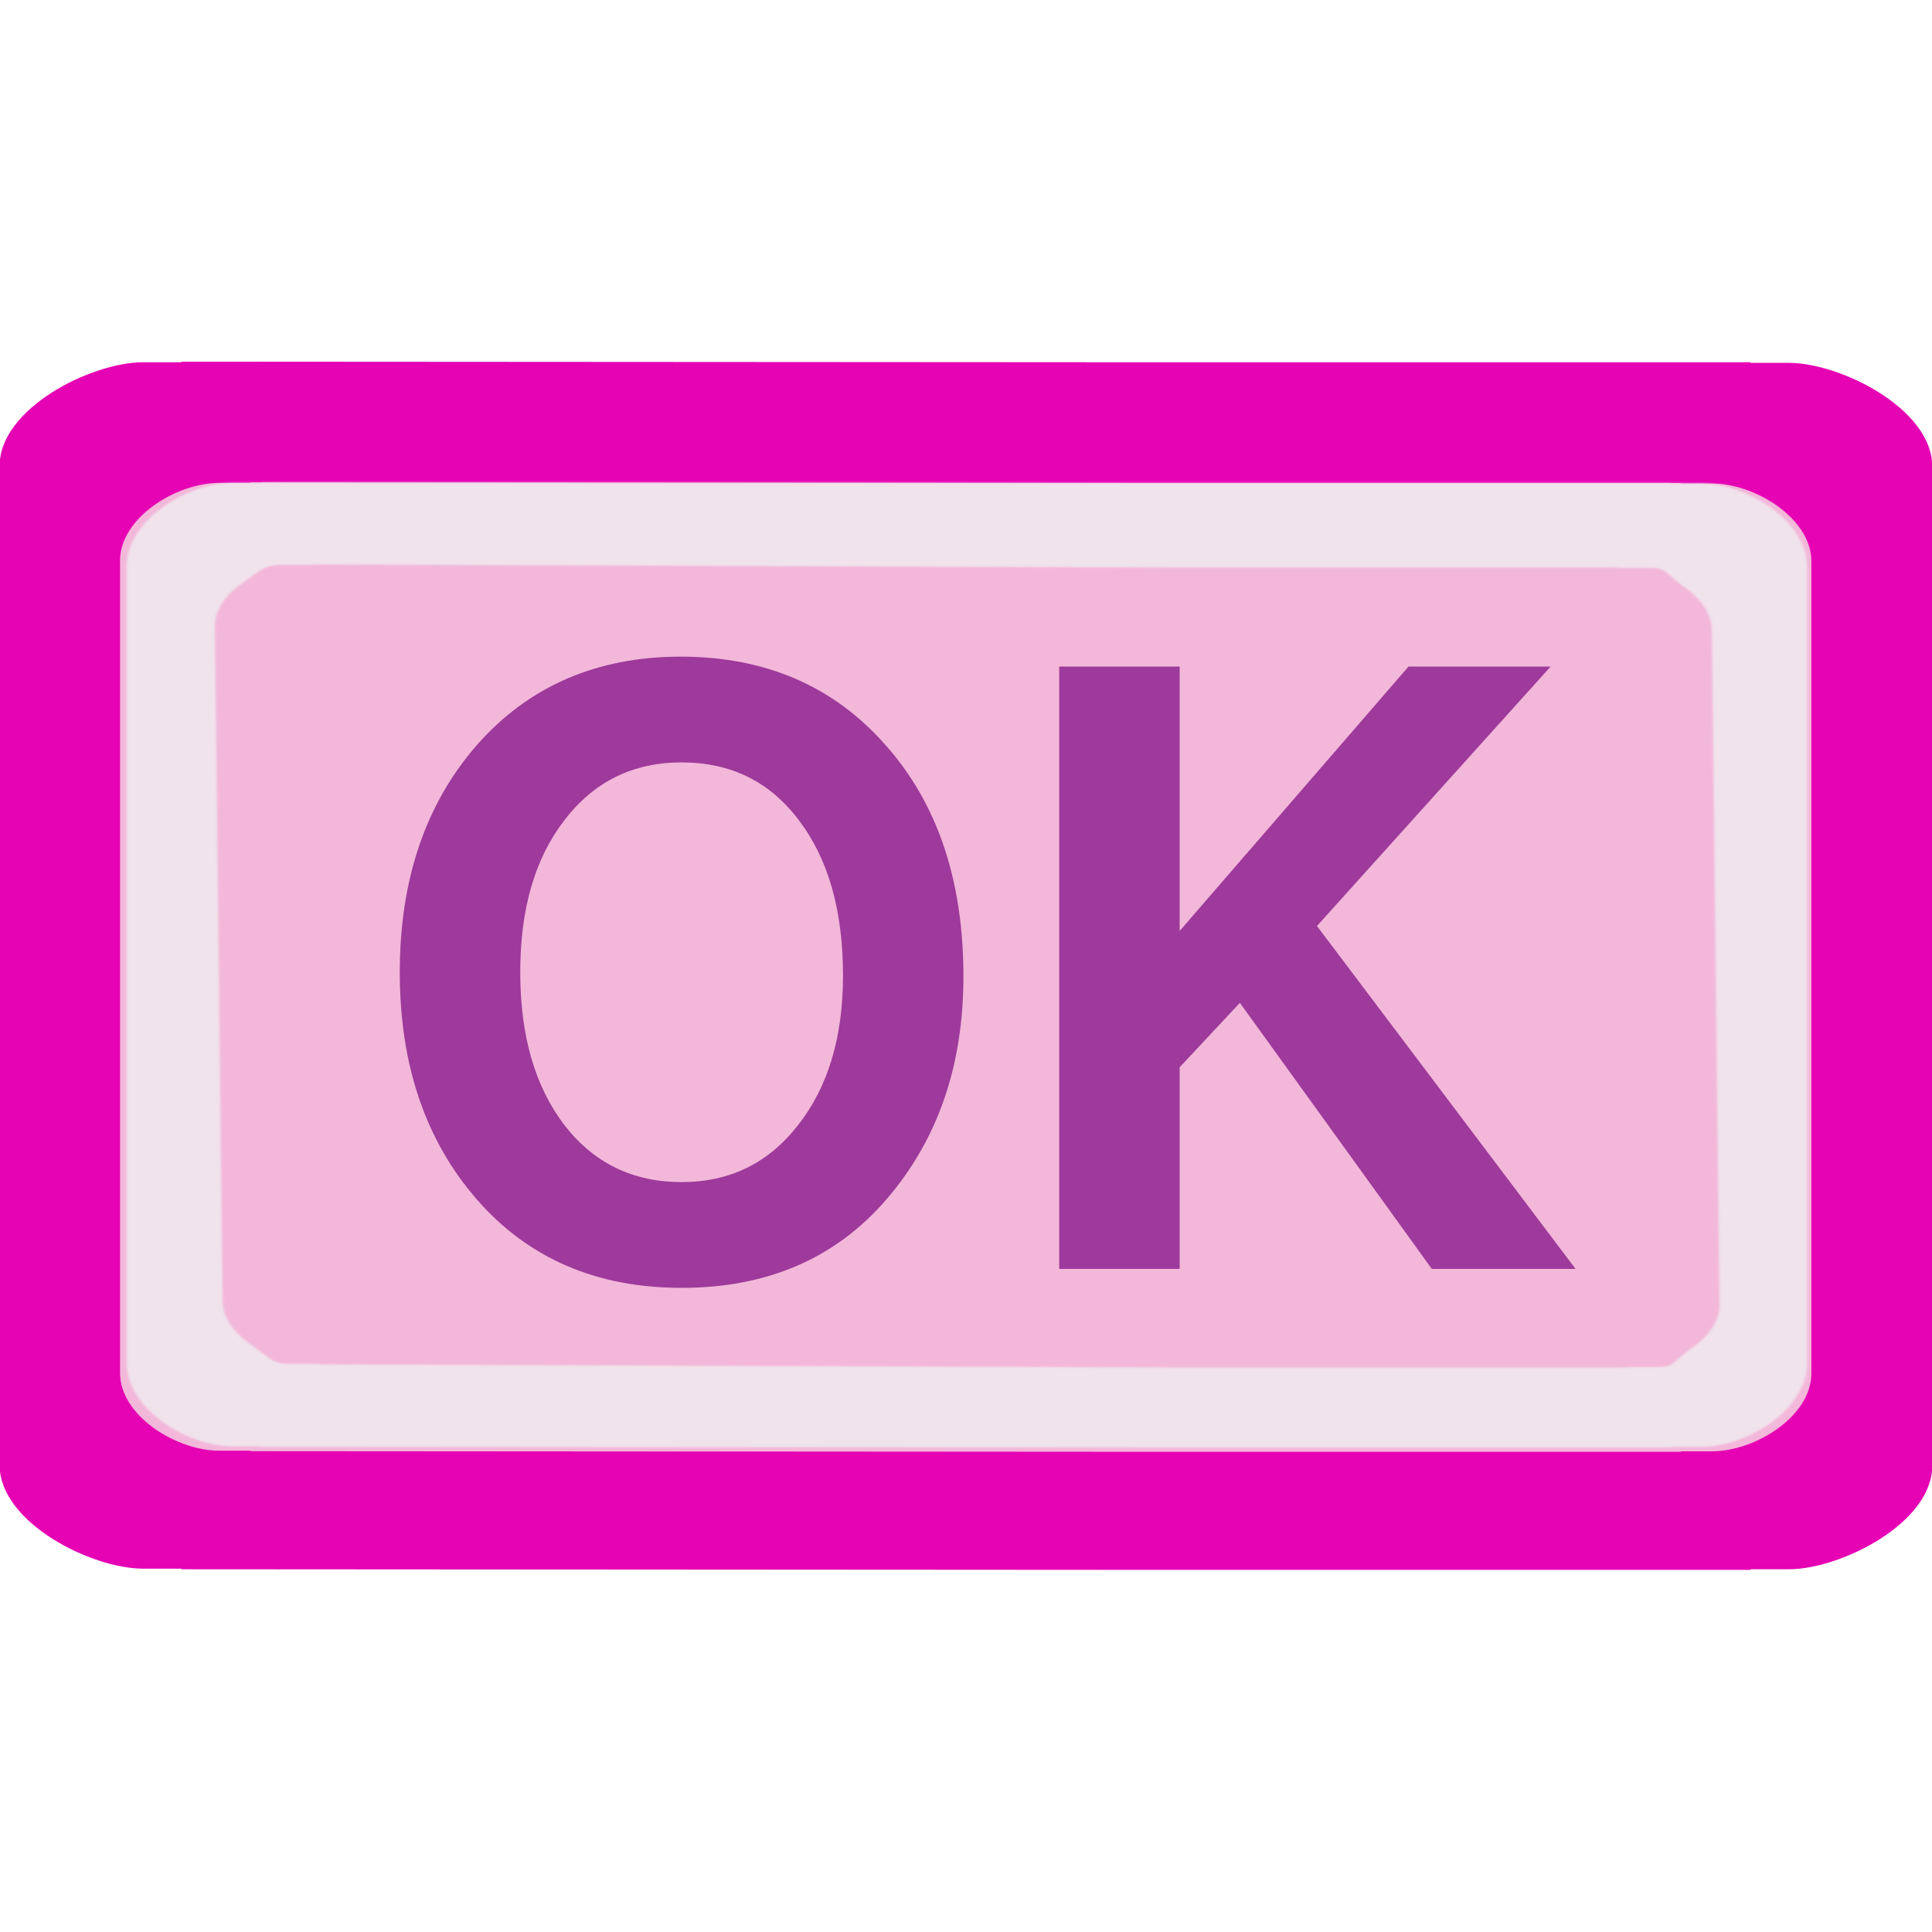
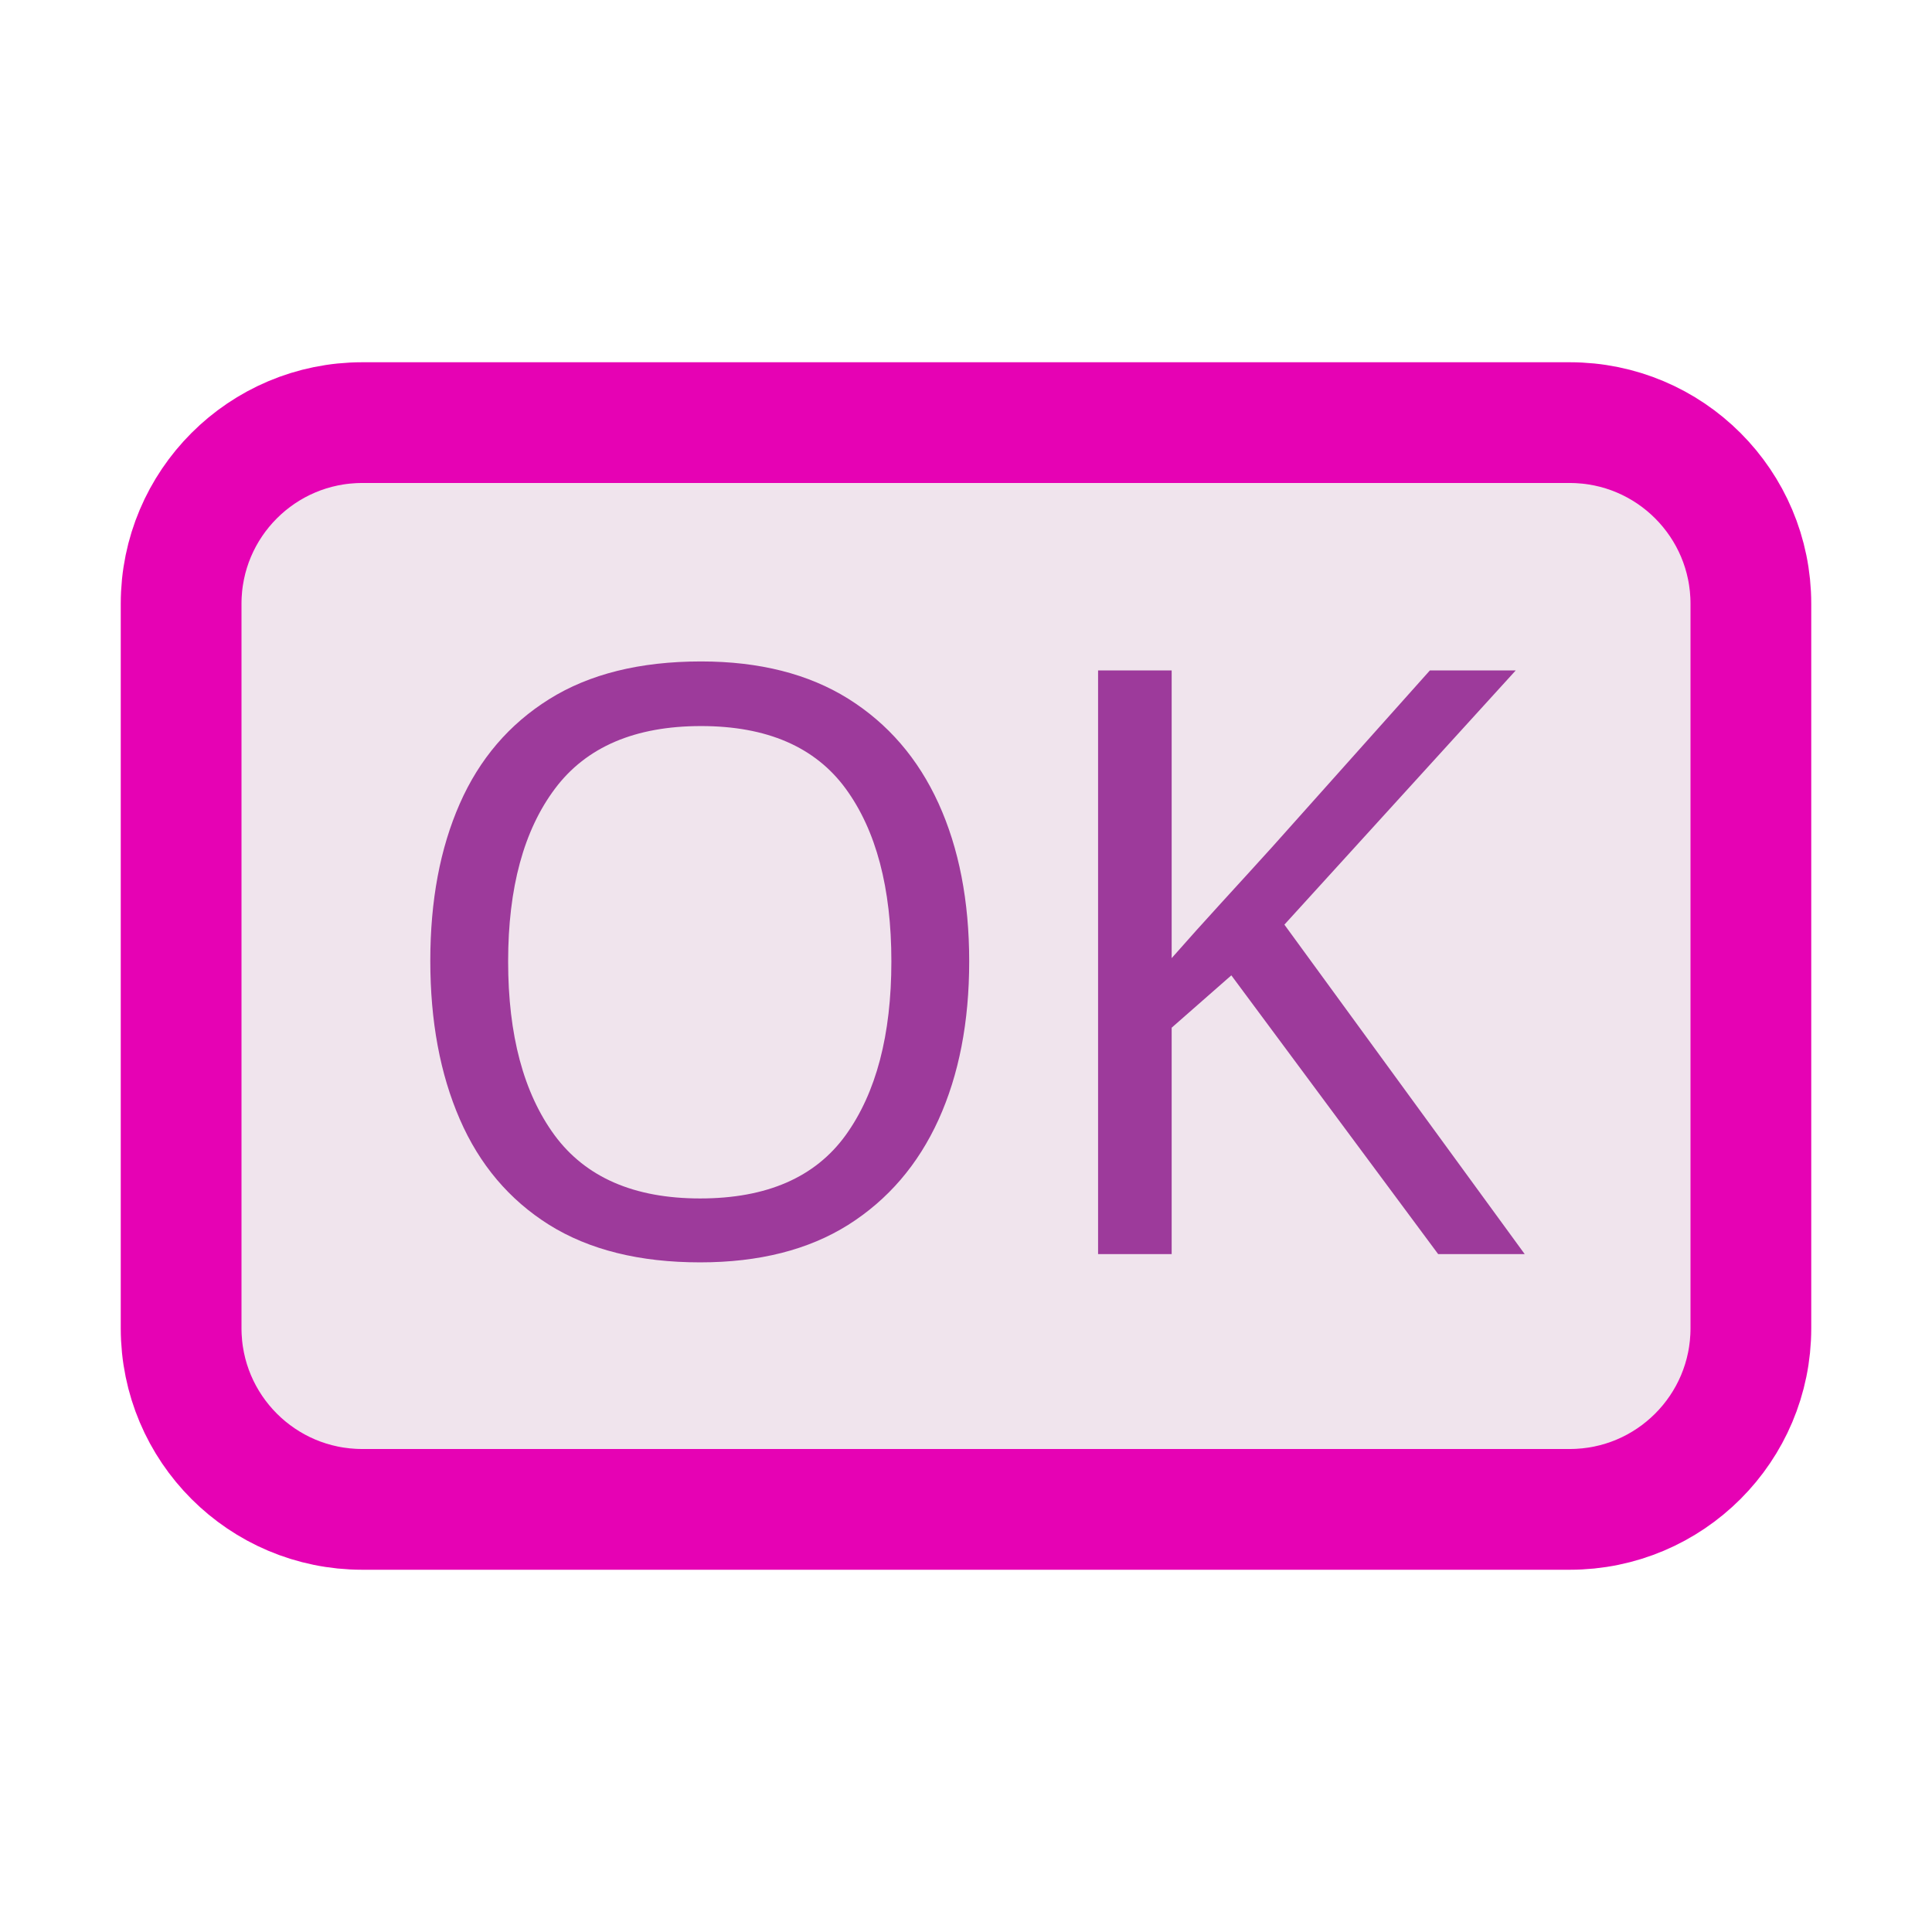
<svg xmlns="http://www.w3.org/2000/svg" height="16" viewBox="0 0 16 16" width="16" version="1.1" id="svg40">
  <defs id="defs44" />
  <linearGradient id="a" gradientTransform="rotate(90,65.17006,65.40764)" gradientUnits="userSpaceOnUse" x1="26.222" x2="126.415" y1="59.537" y2="60.798">
    <stop offset="0" stop-color="#fff" id="stop2" />
    <stop offset="1" stop-color="#bbb" id="stop4" />
  </linearGradient>
  <filter id="b" color-interpolation-filters="sRGB" height="1.011" width="1.008" x="-.004" y="-.006">
    <feGaussianBlur stdDeviation=".139" id="feGaussianBlur7" />
  </filter>
  <linearGradient id="c" gradientTransform="matrix(0.09200795,0,0,0.09273604,0.5851937,0.21936)" gradientUnits="userSpaceOnUse" x1="75.183" x2="75.183" y1="127.034" y2="40.768">
    <stop offset="0" stop-color="#b3b3b7" id="stop10" />
    <stop offset="1" stop-color="#e5e5e5" stop-opacity=".996" id="stop12" />
  </linearGradient>
  <filter id="d" color-interpolation-filters="sRGB" height="1.105" width="1.055" x="-.027" y="-.052">
    <feGaussianBlur stdDeviation=".668" id="feGaussianBlur15" />
  </filter>
-   <path style="fill:#e602b4;fill-opacity:0.996;stroke-width:0.125" id="path18" d="M 1.503,2.995 V 3 H 1.186 C 0.755,3 -0.003,3.382 -0.003,3.857 V 12.134 c 0,0.475 0.758,0.857 1.188,0.857 h 0.317 v 0.005 l 8,0.005 h 4.995 v -0.005 h 0.317 c 0.43,0 1.188,-0.382 1.188,-0.857 V 3.862 c 0,-0.475 -0.758,-0.857 -1.188,-0.857 H 14.497 V 3 H 9.503 Z" />
-   <path style="fill:#f3b7d9;stroke-width:0.125" id="path20" d="m 2.075,3.995 v 0.004 H 1.815 C 1.462,3.999 0.994,4.286 0.994,4.644 v 6.725 c 0,0.357 0.468,0.645 0.821,0.645 h 0.26 v 0.004 l 7.225,0.005 h 0.032 4.588 v -0.004 h 0.26 c 0.353,0 0.821,-0.288 0.821,-0.645 V 4.649 c 0,-0.357 -0.468,-0.645 -0.821,-0.645 h -0.26 v -0.004 H 9.333 9.301 Z" />
-   <path style="fill:#f0e3ec;filter:url(#b)" id="path22" transform="matrix(0.08977841,0,0,0.07228163,0.737839,2.34538)" d="m 16.195,22.822 c -0.106,1.2e-5 -0.21,0.017 -0.311,0.051 h -2.518 c -2.246,0 -4.642,1.071 -6.553,2.777 -1.91,1.707 -3.35,4.114 -3.35,6.857 V 123.638 c 0,2.744 1.439,5.151 3.35,6.857 1.91,1.707 4.306,2.777 6.553,2.777 h 2.518 c 0.1,0.034 0.205,0.051 0.311,0.051 l 83.339,0.069 h 0.58 45.637 c 0.106,-2e-5 0.21,-0.017 0.311,-0.051 h 2.518 c 2.246,0 4.642,-1.071 6.553,-2.777 1.91,-1.707 3.35,-4.114 3.35,-6.857 V 32.577 c 0,-2.744 -1.439,-5.151 -3.35,-6.857 -1.91,-1.707 -4.306,-2.777 -6.553,-2.777 h -2.518 c -0.1,-0.034 -0.205,-0.051 -0.311,-0.051 h -45.637 -0.58 z m 4.552,9.397 78.425,0.358 h 0.58 41.257 c 0.097,0.031 0.197,0.047 0.299,0.047 h 2.73 c 1.537,0 1.492,0.802 3.04,2.123 1.548,1.321 2.594,3.094 2.611,4.965 l 0.706,77.382 c 0.017,1.871 -1.063,3.644 -2.611,4.965 -1.548,1.321 -1.504,2.123 -3.04,2.123 h -2.73 c -0.104,0 -0.206,0.017 -0.305,0.049 h -41.251 -0.58 l -78.422,-0.358 c -0.098,-0.032 -0.201,-0.049 -0.305,-0.049 h -2.73 c -1.537,0 -1.949,-0.905 -3.498,-2.226 -1.548,-1.321 -2.594,-3.094 -2.611,-4.965 L 11.607,39.251 c -0.017,-1.871 1.063,-3.644 2.611,-4.965 1.548,-1.321 1.961,-2.02 3.498,-2.02 h 2.73 c 0.102,2.11e-4 0.204,-0.016 0.301,-0.047 z" />
-   <g transform="matrix(0.1232294,0,0,0.126796,-3.002587,2.995011)" id="g34" style="fill:#47474b;fill-opacity:0.996;stroke-width:1.349">
-     <path d="M 56.414,54.721 Q 51.233,48.947 51.233,39.882 q 0,-9.066 5.18,-14.84 5.234,-5.774 13.706,-5.774 8.526,0 13.76,5.774 5.234,5.72 5.234,15.109 0,8.742 -5.18,14.57 -5.126,5.774 -13.76,5.774 -8.58,0 -13.76,-5.774 z M 70.174,26.175 q -4.911,0 -7.878,3.777 -2.968,3.723 -2.968,9.929 0,6.206 2.968,9.983 2.968,3.723 7.878,3.723 4.857,0 7.824,-3.723 3.022,-3.723 3.022,-9.767 0,-6.368 -2.968,-10.145 -2.914,-3.777 -7.878,-3.777 z" id="path30" style="fill:#9d3a9b" />
-     <path d="M 103.644,46.087 V 59.254 H 95.55 V 19.916 h 8.094 v 17.268 l 15.379,-17.268 h 9.551 l -15.703,16.944 17.376,22.394 h -9.659 L 107.691,41.878 Z" id="path32" style="fill:#9d3a9b" />
+   <rect style="opacity:1;fill:#f0e3ec;fill-opacity:0.95;fill-rule:evenodd;stroke:#e602b4;stroke-width:1;stroke-linecap:round;stroke-linejoin:round;stroke-miterlimit:4;stroke-dasharray:none;stroke-opacity:1;paint-order:markers fill stroke" id="rect833" width="13" height="9" x="1.5" y="3.5" rx="1.5" ry="1.5" />
+   <g transform="matrix(0.1232294,0,0,0.126796,-2.792369,2.599856)" id="g34" style="fill:#9d3a9b;fill-opacity:0.996;stroke-width:1.349">
+     <text xml:space="preserve" style="font-style:normal;font-weight:normal;font-size:54.148px;line-height:1.25;font-family:sans-serif;letter-spacing:0px;word-spacing:0px;fill:#9d3a9b;fill-opacity:1;stroke:none;stroke-width:10.792" x="47.551" y="62.288" id="text829" transform="scale(1.014368,0.9858353)">
+       <tspan id="tspan827" x="47.551" y="62.288" style="font-style:normal;font-variant:normal;font-weight:normal;font-stretch:normal;font-family:Nunito;-inkscape-font-specification:Nunito;fill:#9d3a9b;stroke-width:10.792">OK</tspan>
+     </text>
  </g>
</svg>
